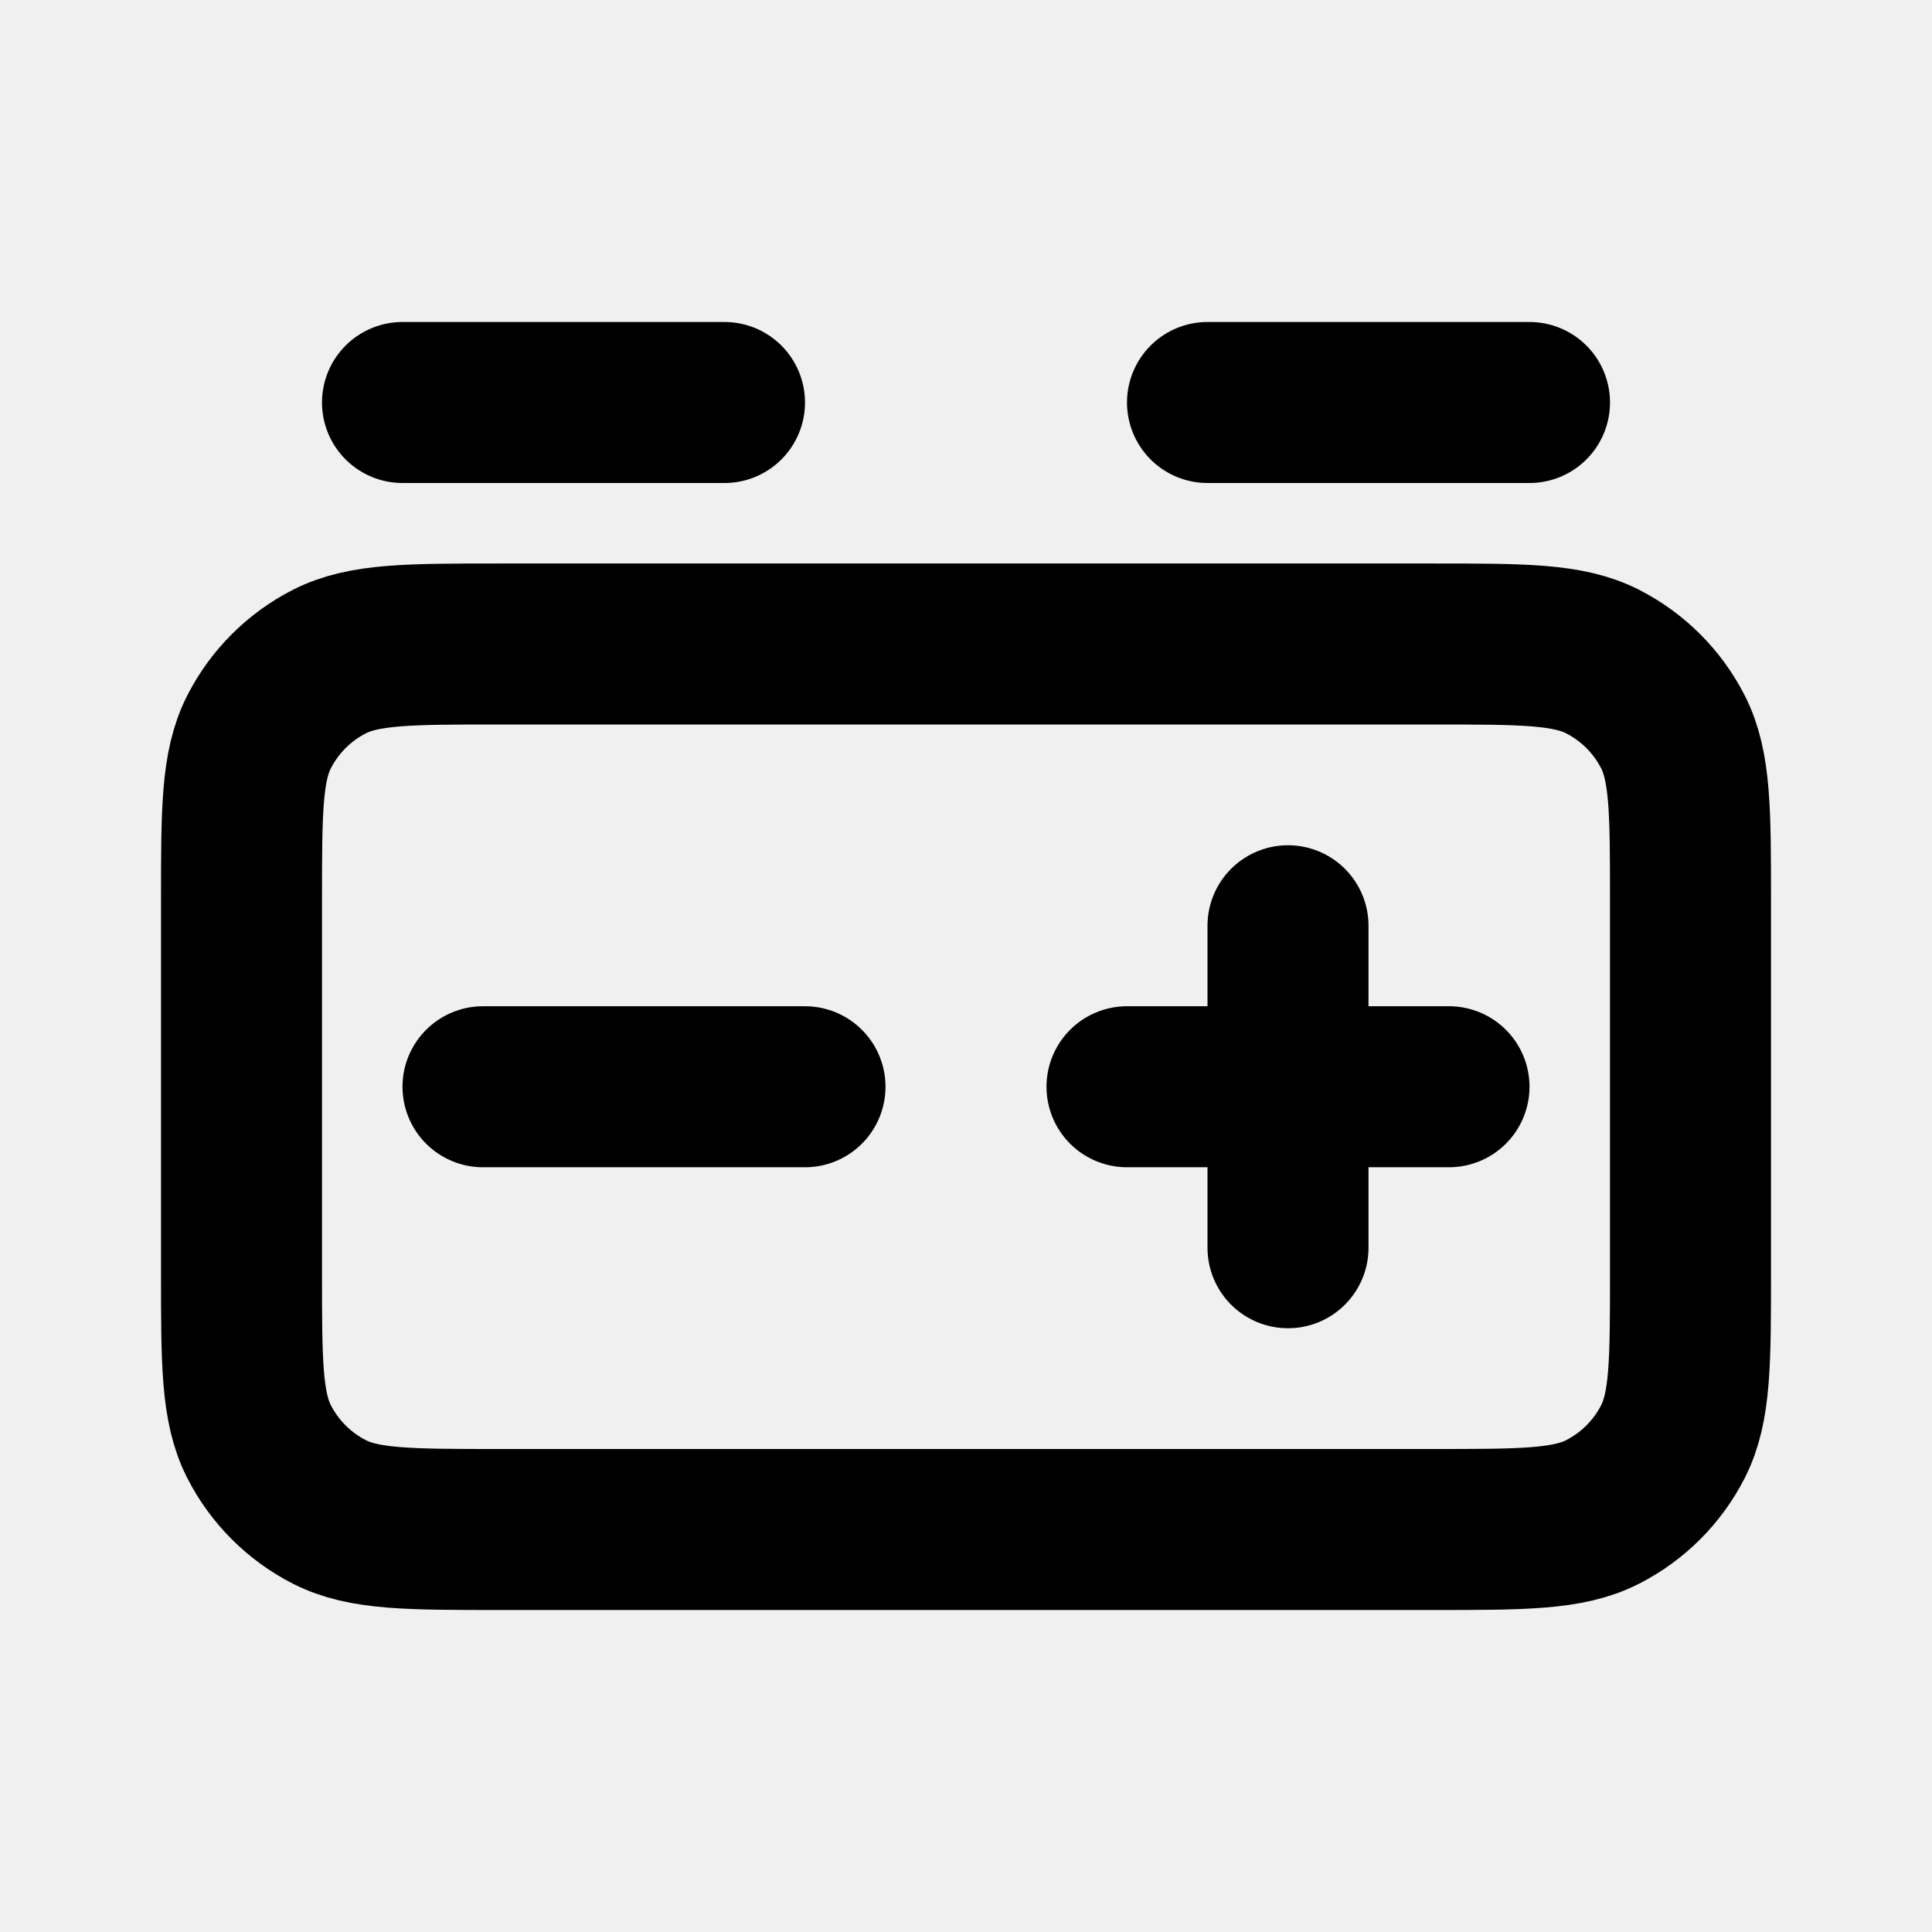
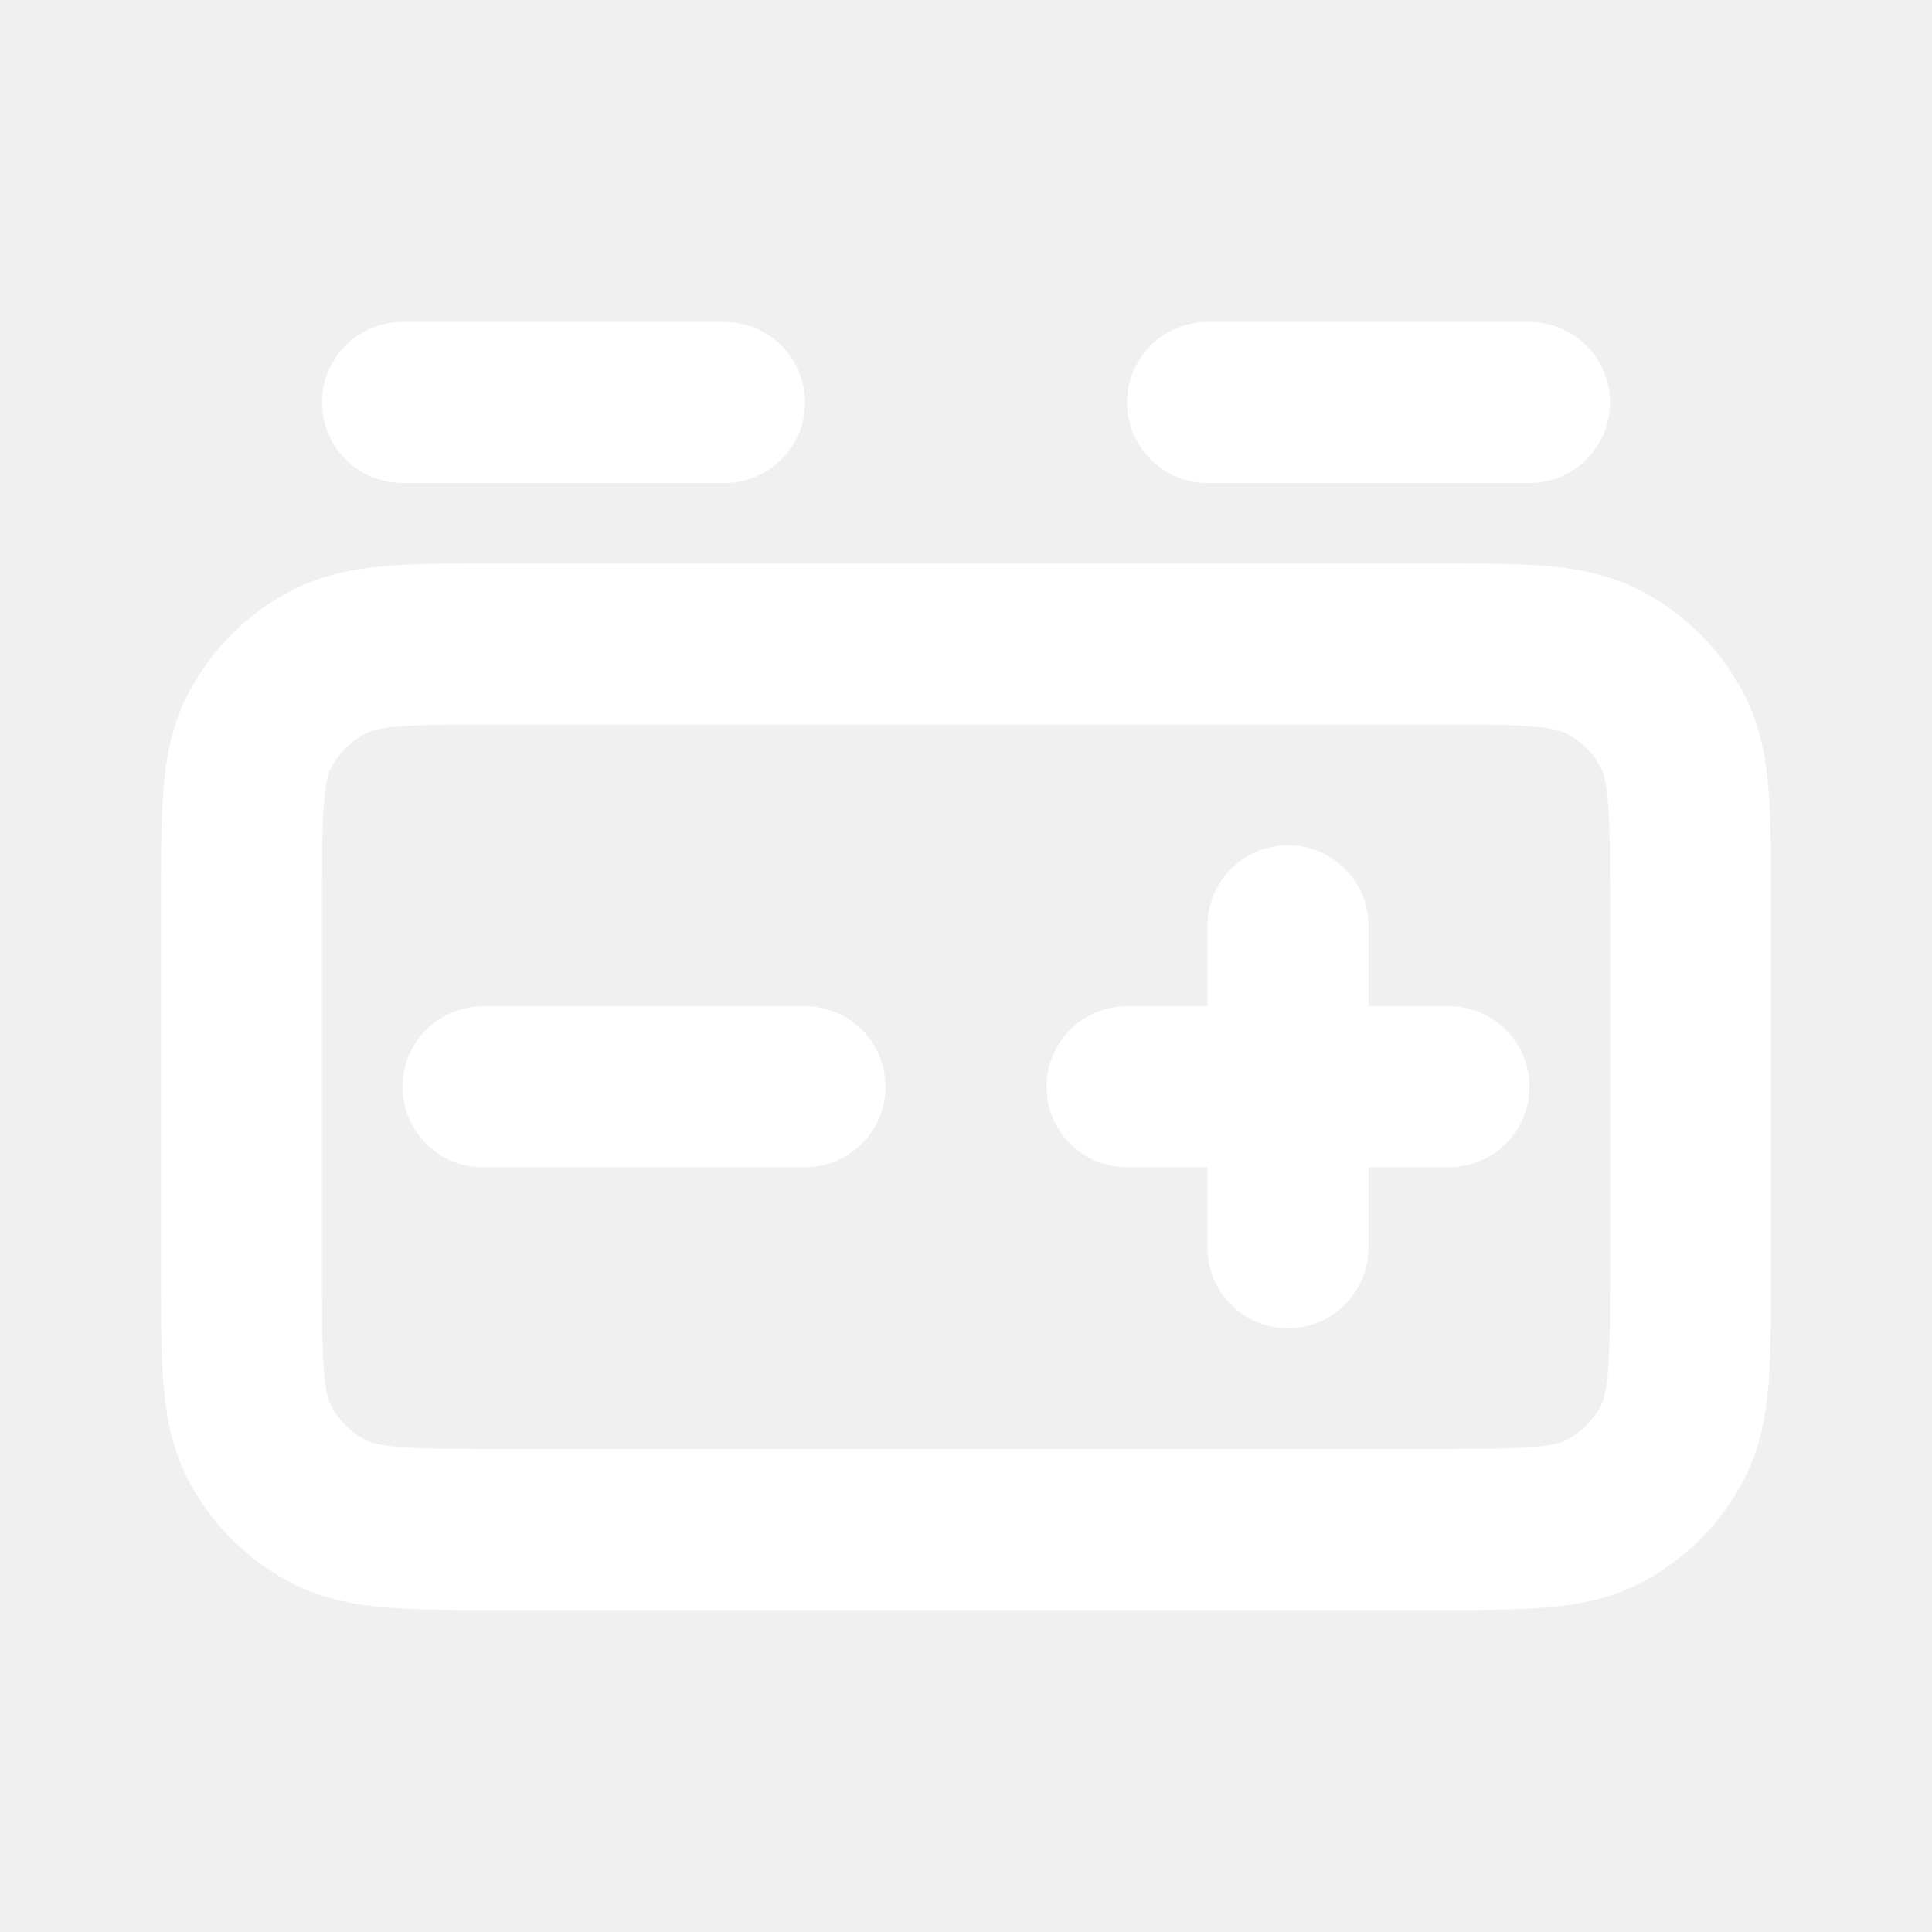
<svg xmlns="http://www.w3.org/2000/svg" width="800px" height="800px" viewBox="0 0 24 24" fill="none">
-   <path d="M5 5H9M6 13.5H10M15 5H19M14 13.5H18M16 11.5V15.5M6.2 19H17.8C18.92 19 19.48 19 19.908 18.782C20.284 18.59 20.59 18.284 20.782 17.908C21 17.48 21 16.92 21 15.8V11.2C21 10.08 21 9.52 20.782 9.092C20.59 8.716 20.284 8.41 19.908 8.218C19.48 8 18.92 8 17.8 8H6.2C5.08 8 4.52 8 4.092 8.218C3.716 8.41 3.41 8.716 3.218 9.092C3 9.52 3 10.08 3 11.2V15.8C3 16.92 3 17.48 3.218 17.908C3.41 18.284 3.716 18.59 4.092 18.782C4.52 19 5.08 19 6.2 19Z" stroke="#000000" stroke-width="2" stroke-linecap="round" stroke-linejoin="round" />
+   <path d="M5 5H9M6 13.5H10M15 5H19M14 13.5H18M16 11.5V15.5M6.2 19H17.8C18.92 19 19.48 19 19.908 18.782C20.284 18.59 20.59 18.284 20.782 17.908C21 17.48 21 16.92 21 15.8V11.2C21 10.08 21 9.52 20.782 9.092C20.59 8.716 20.284 8.41 19.908 8.218C19.48 8 18.92 8 17.8 8H6.2C5.08 8 4.52 8 4.092 8.218C3.716 8.41 3.41 8.716 3.218 9.092C3 9.52 3 10.08 3 11.2V15.8C3 16.92 3 17.48 3.218 17.908C3.41 18.284 3.716 18.59 4.092 18.782C4.52 19 5.08 19 6.2 19Z" stroke="#FFFFFF" stroke-width="2" stroke-linecap="round" stroke-linejoin="round" />
</svg>
